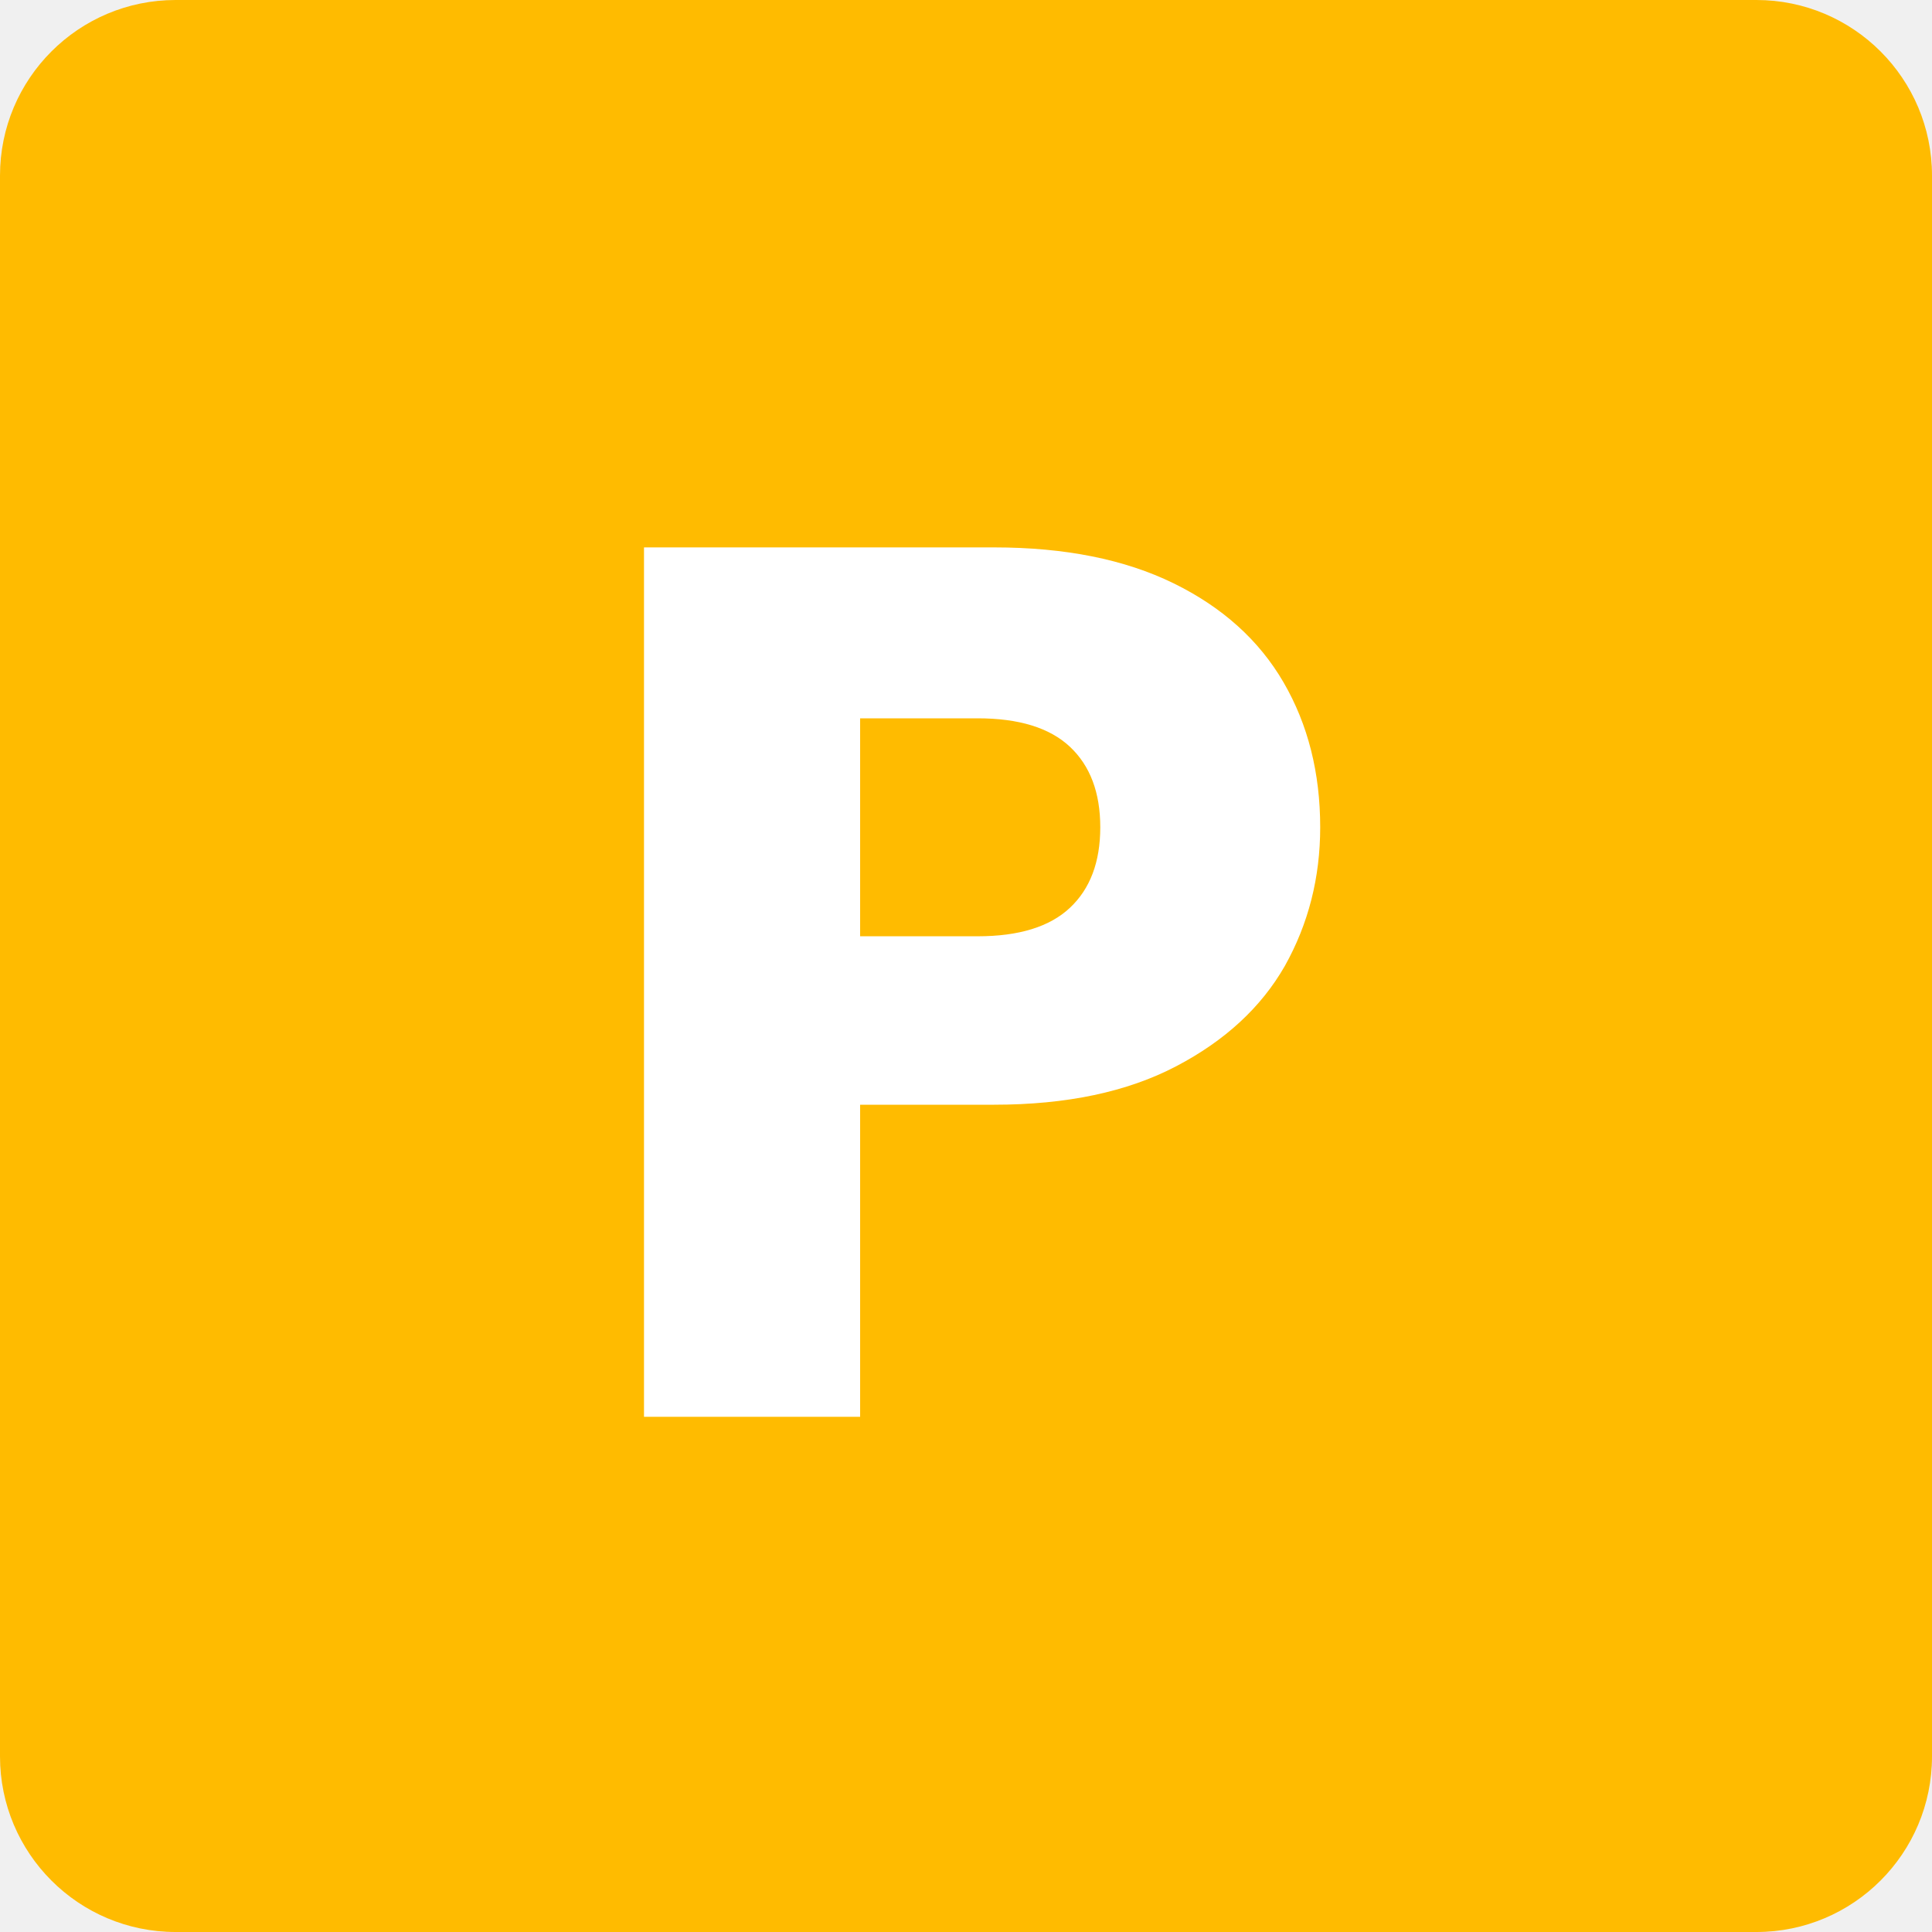
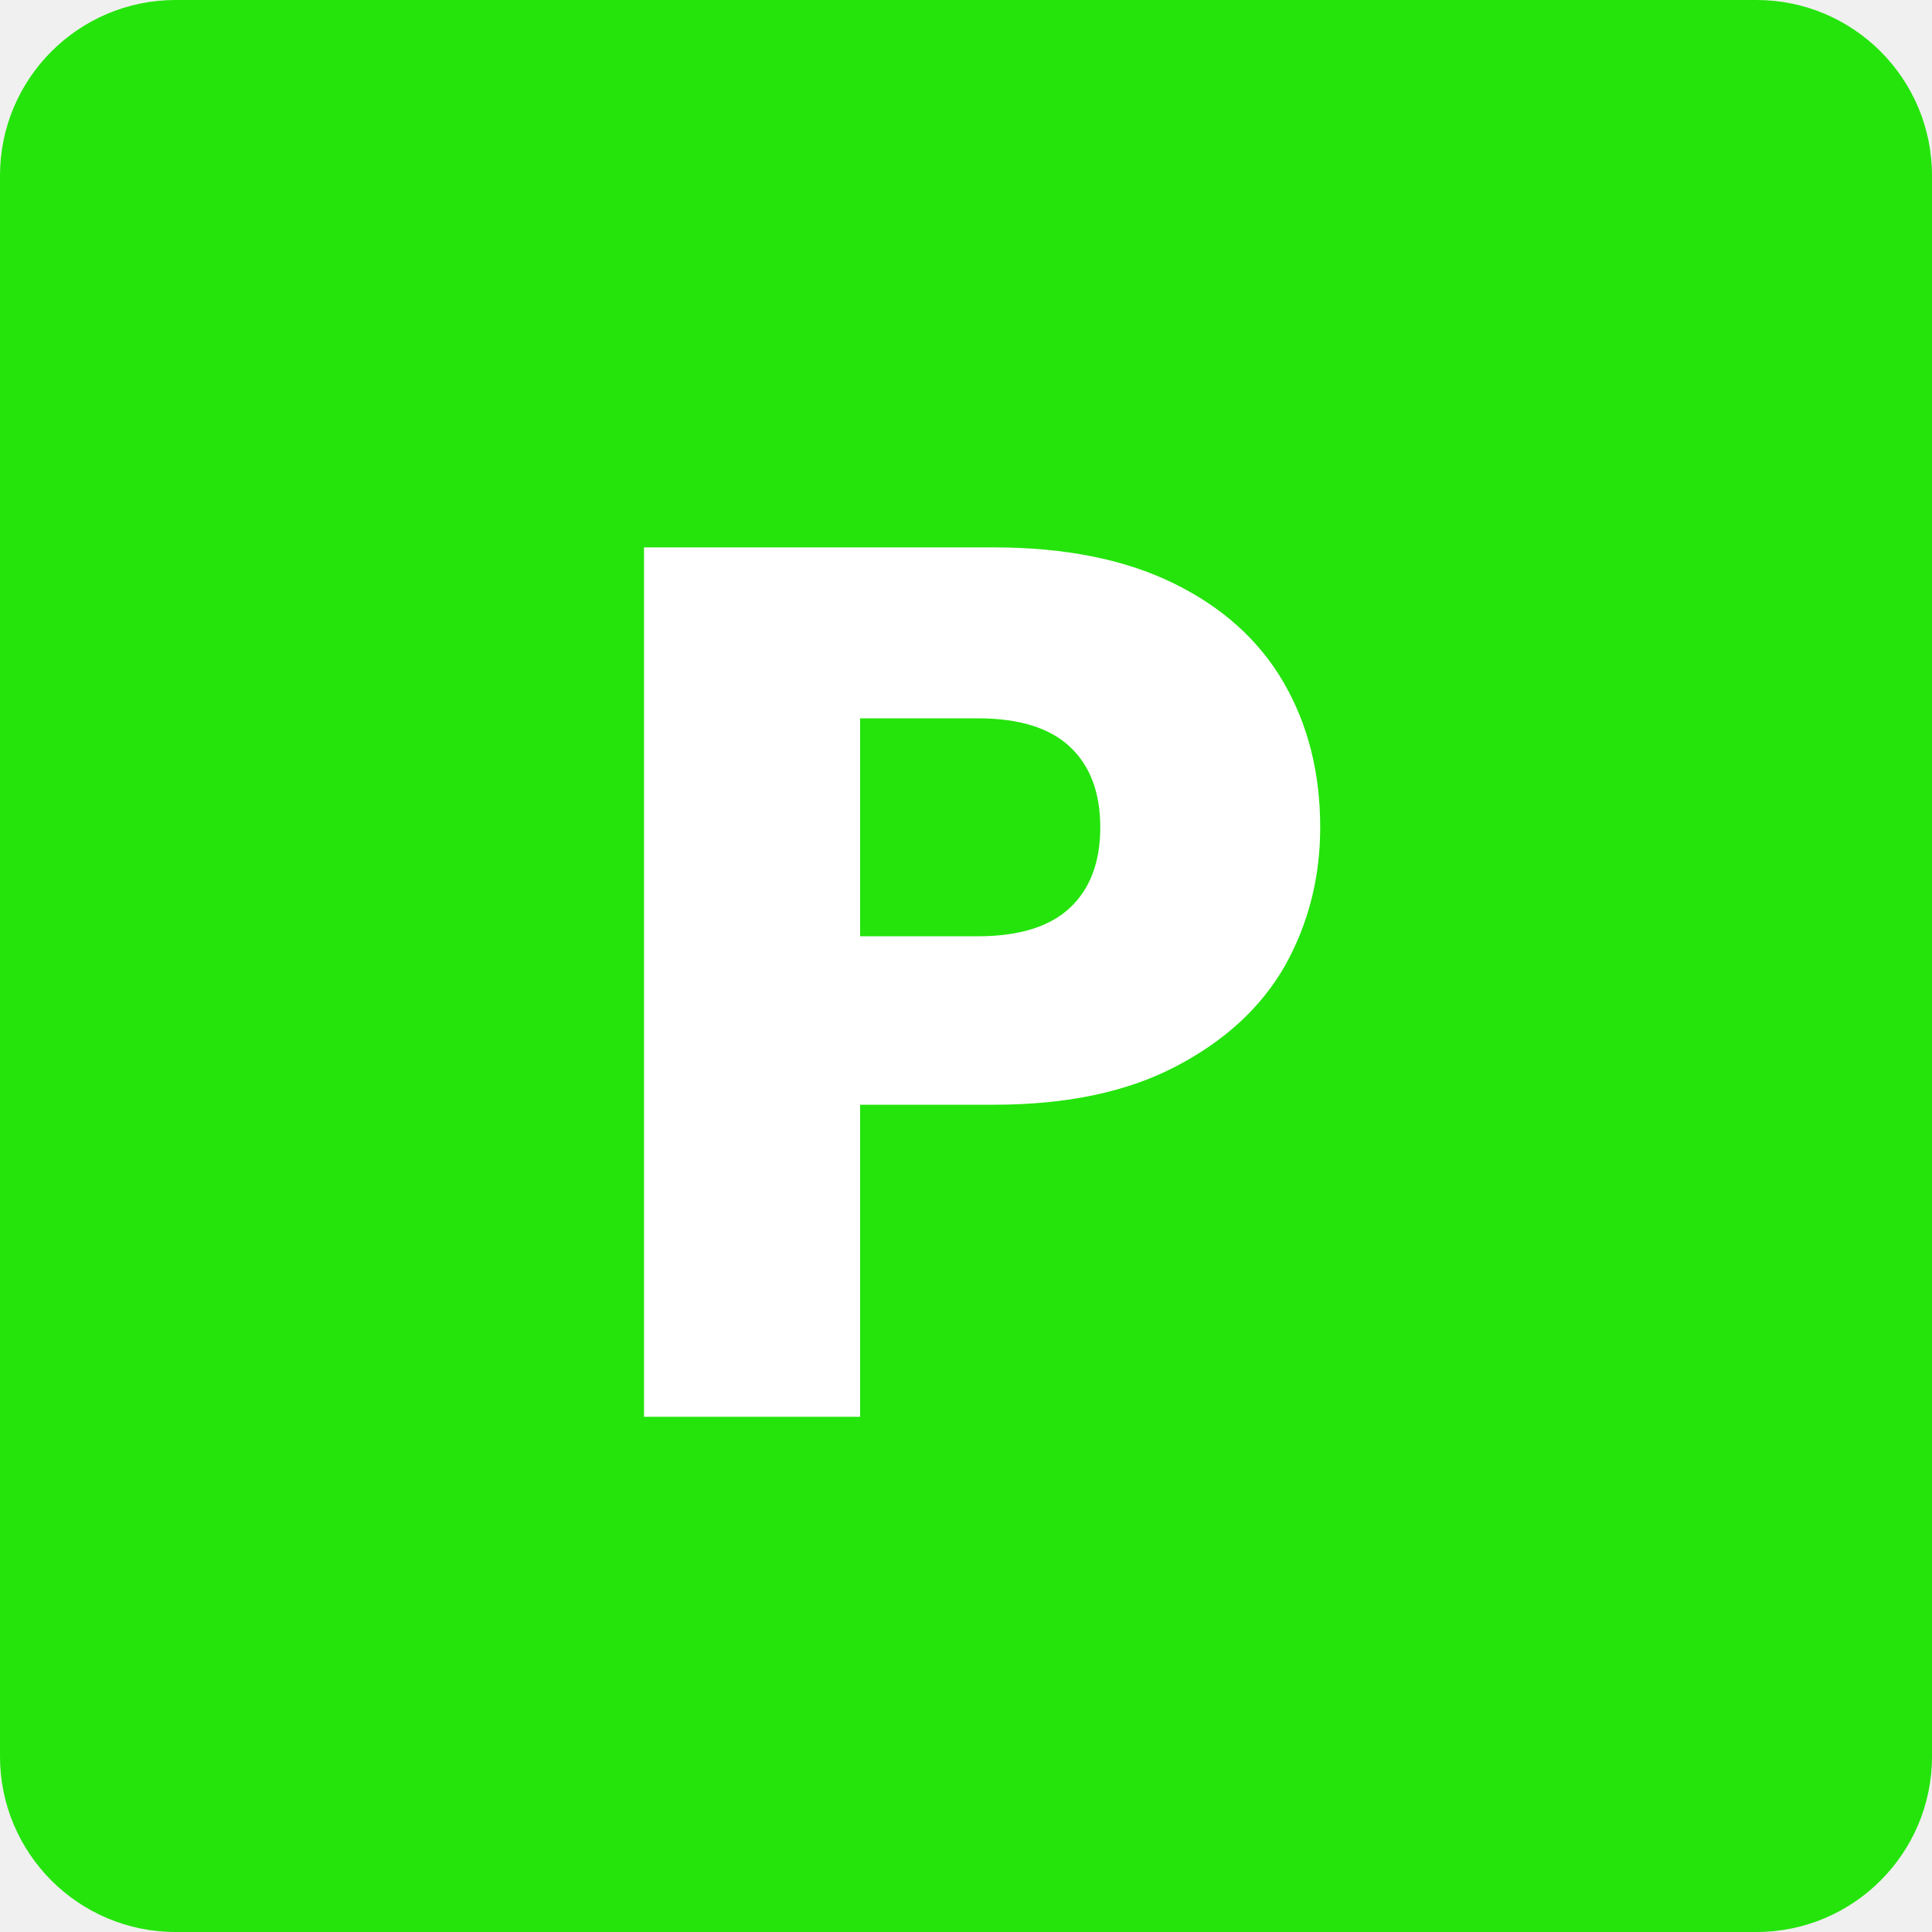
<svg xmlns="http://www.w3.org/2000/svg" width="60" height="60" viewBox="0 0 60 60" fill="none">
-   <path d="M0 5.455C0 2.442 2.442 0 5.455 0H54.545C57.558 0 60 2.442 60 5.455V54.545C60 57.558 57.558 60 54.545 60H5.455C2.442 60 0 57.558 0 54.545V5.455Z" fill="#FFBB00" />
+   <path d="M0 5.455C0 2.442 2.442 0 5.455 0H54.545C57.558 0 60 2.442 60 5.455V54.545C60 57.558 57.558 60 54.545 60H5.455C2.442 60 0 57.558 0 54.545V5.455Z" fill="#24E40B" />
  <path d="M41 25.692C41 27.256 40.634 28.692 39.901 30C39.168 31.282 38.043 32.321 36.525 33.115C35.008 33.91 33.123 34.308 30.873 34.308H26.712V44H20V17H30.873C33.071 17 34.929 17.372 36.447 18.115C37.965 18.859 39.103 19.885 39.862 21.192C40.621 22.5 41 24 41 25.692ZM30.363 29.077C31.645 29.077 32.6 28.782 33.228 28.192C33.856 27.603 34.17 26.769 34.17 25.692C34.17 24.615 33.856 23.782 33.228 23.192C32.6 22.603 31.645 22.308 30.363 22.308H26.712V29.077H30.363Z" fill="white" />
</svg>
